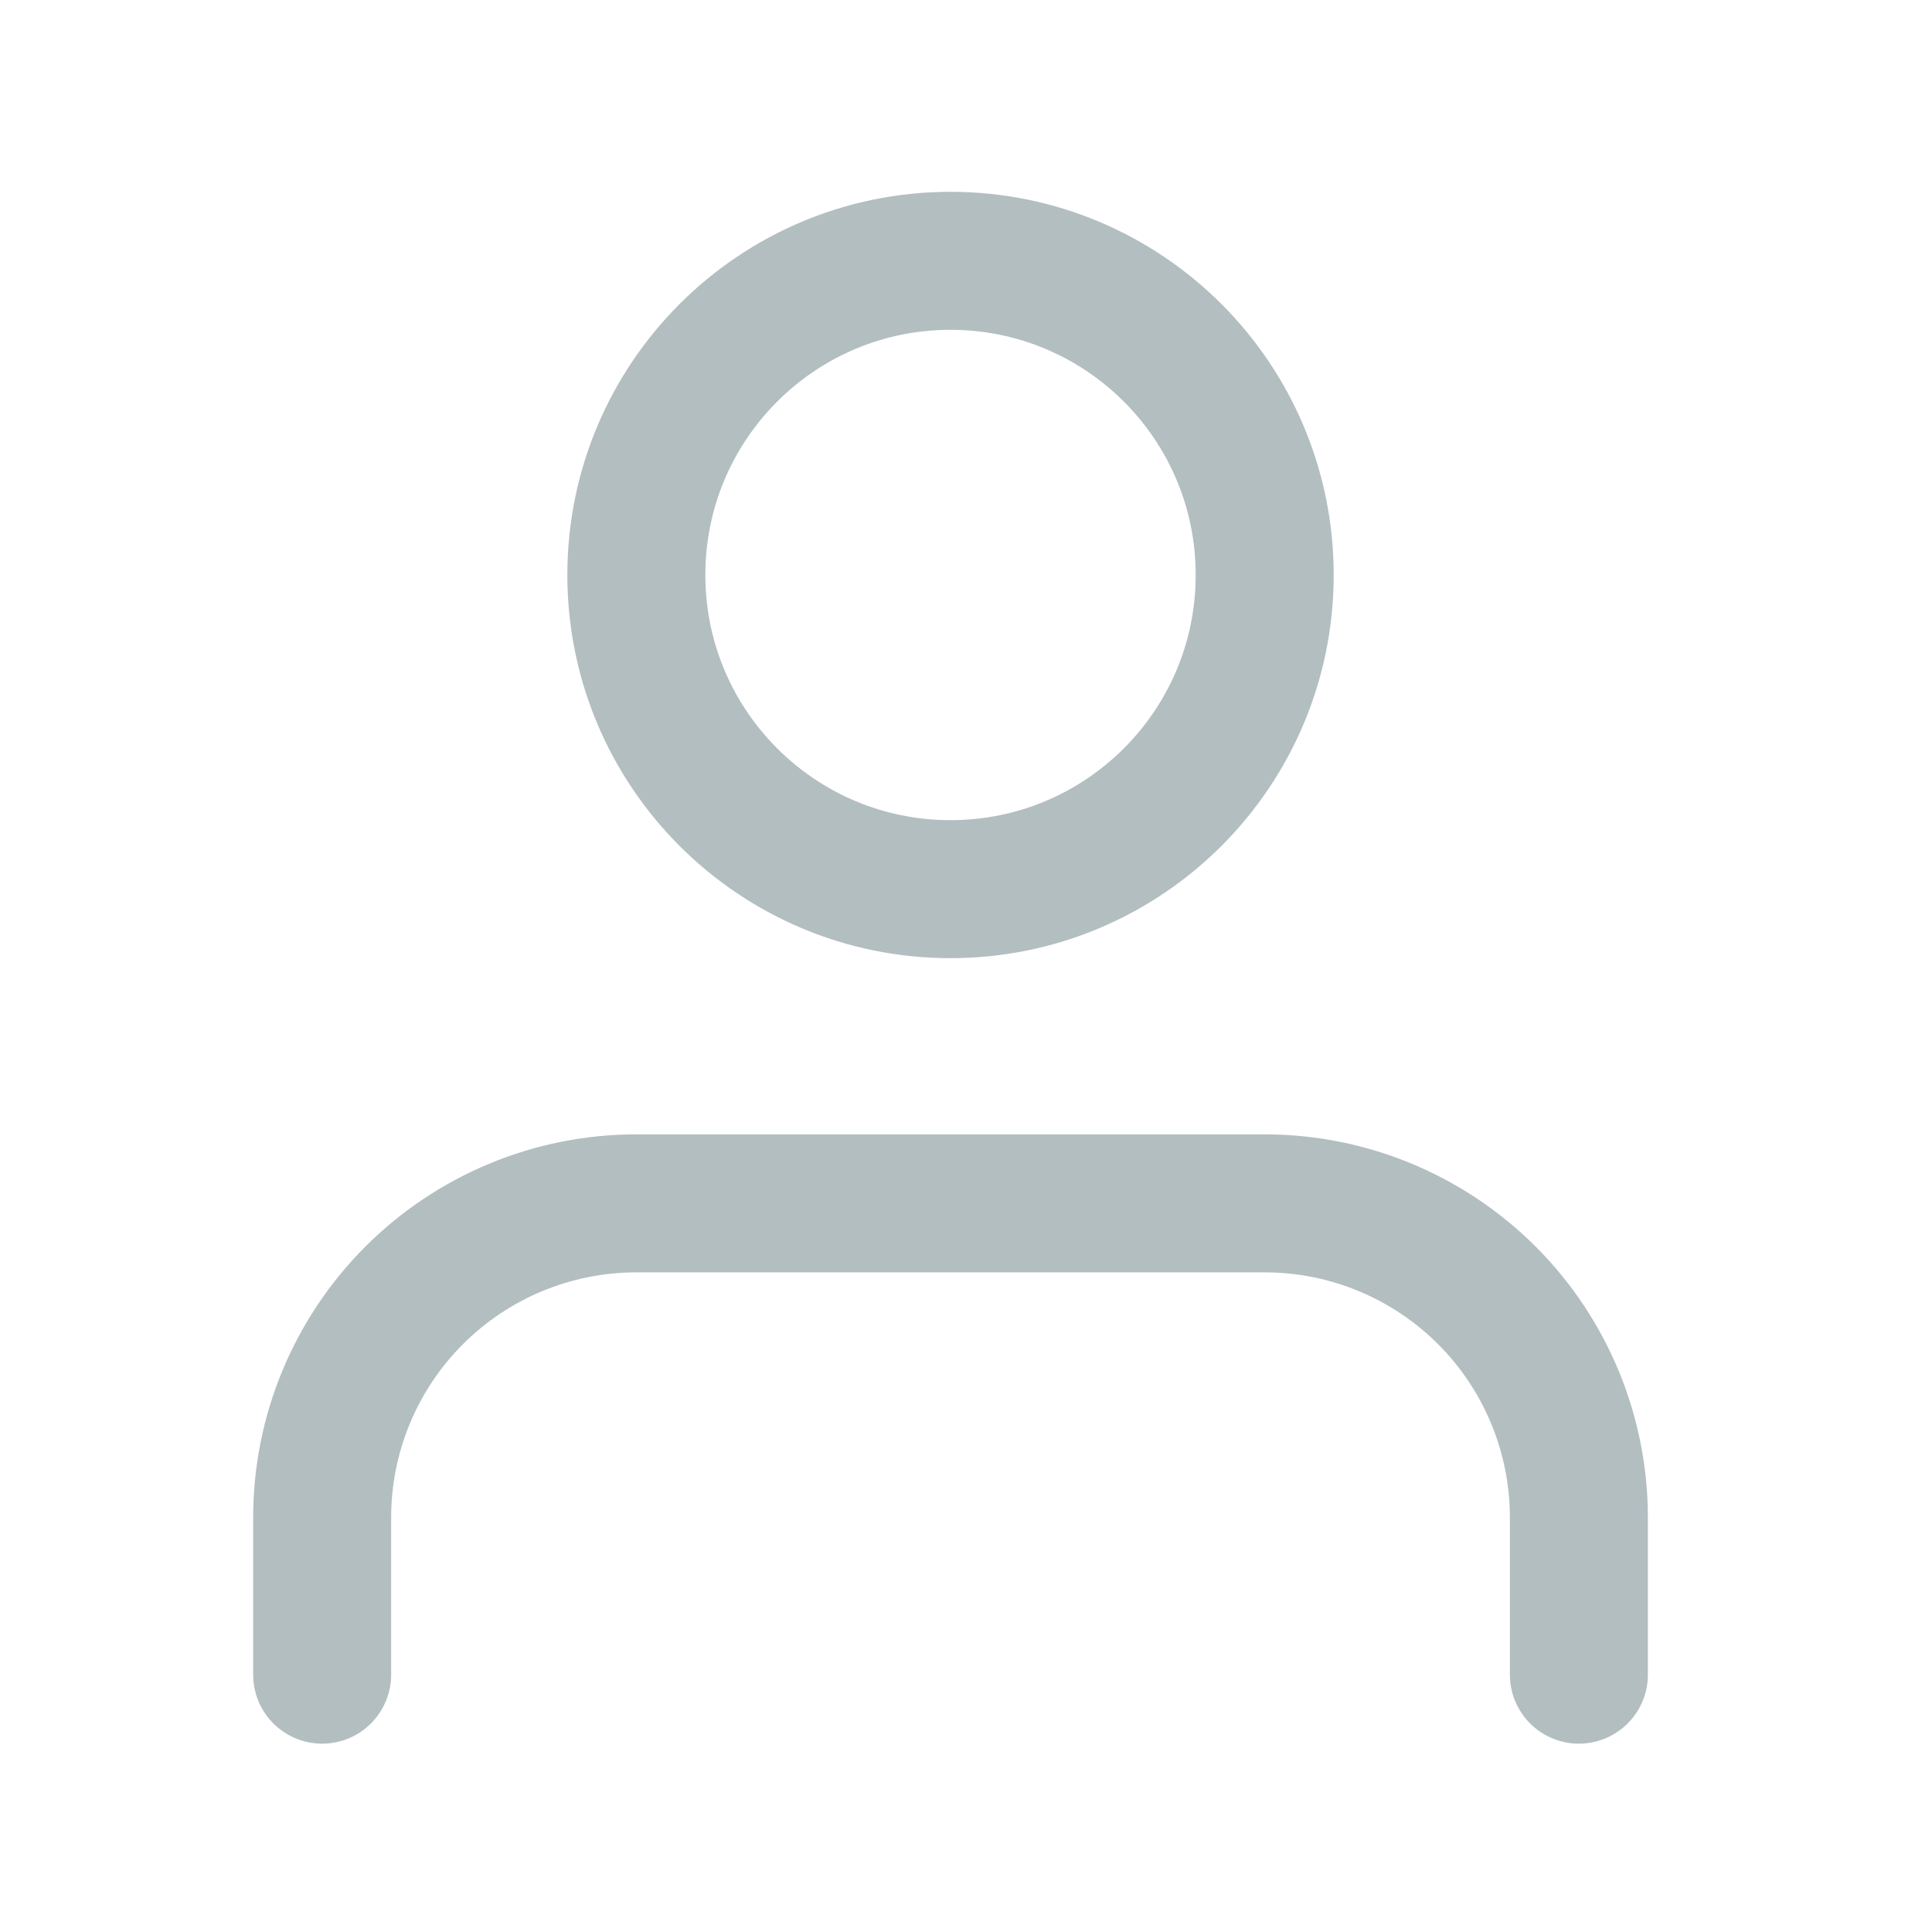
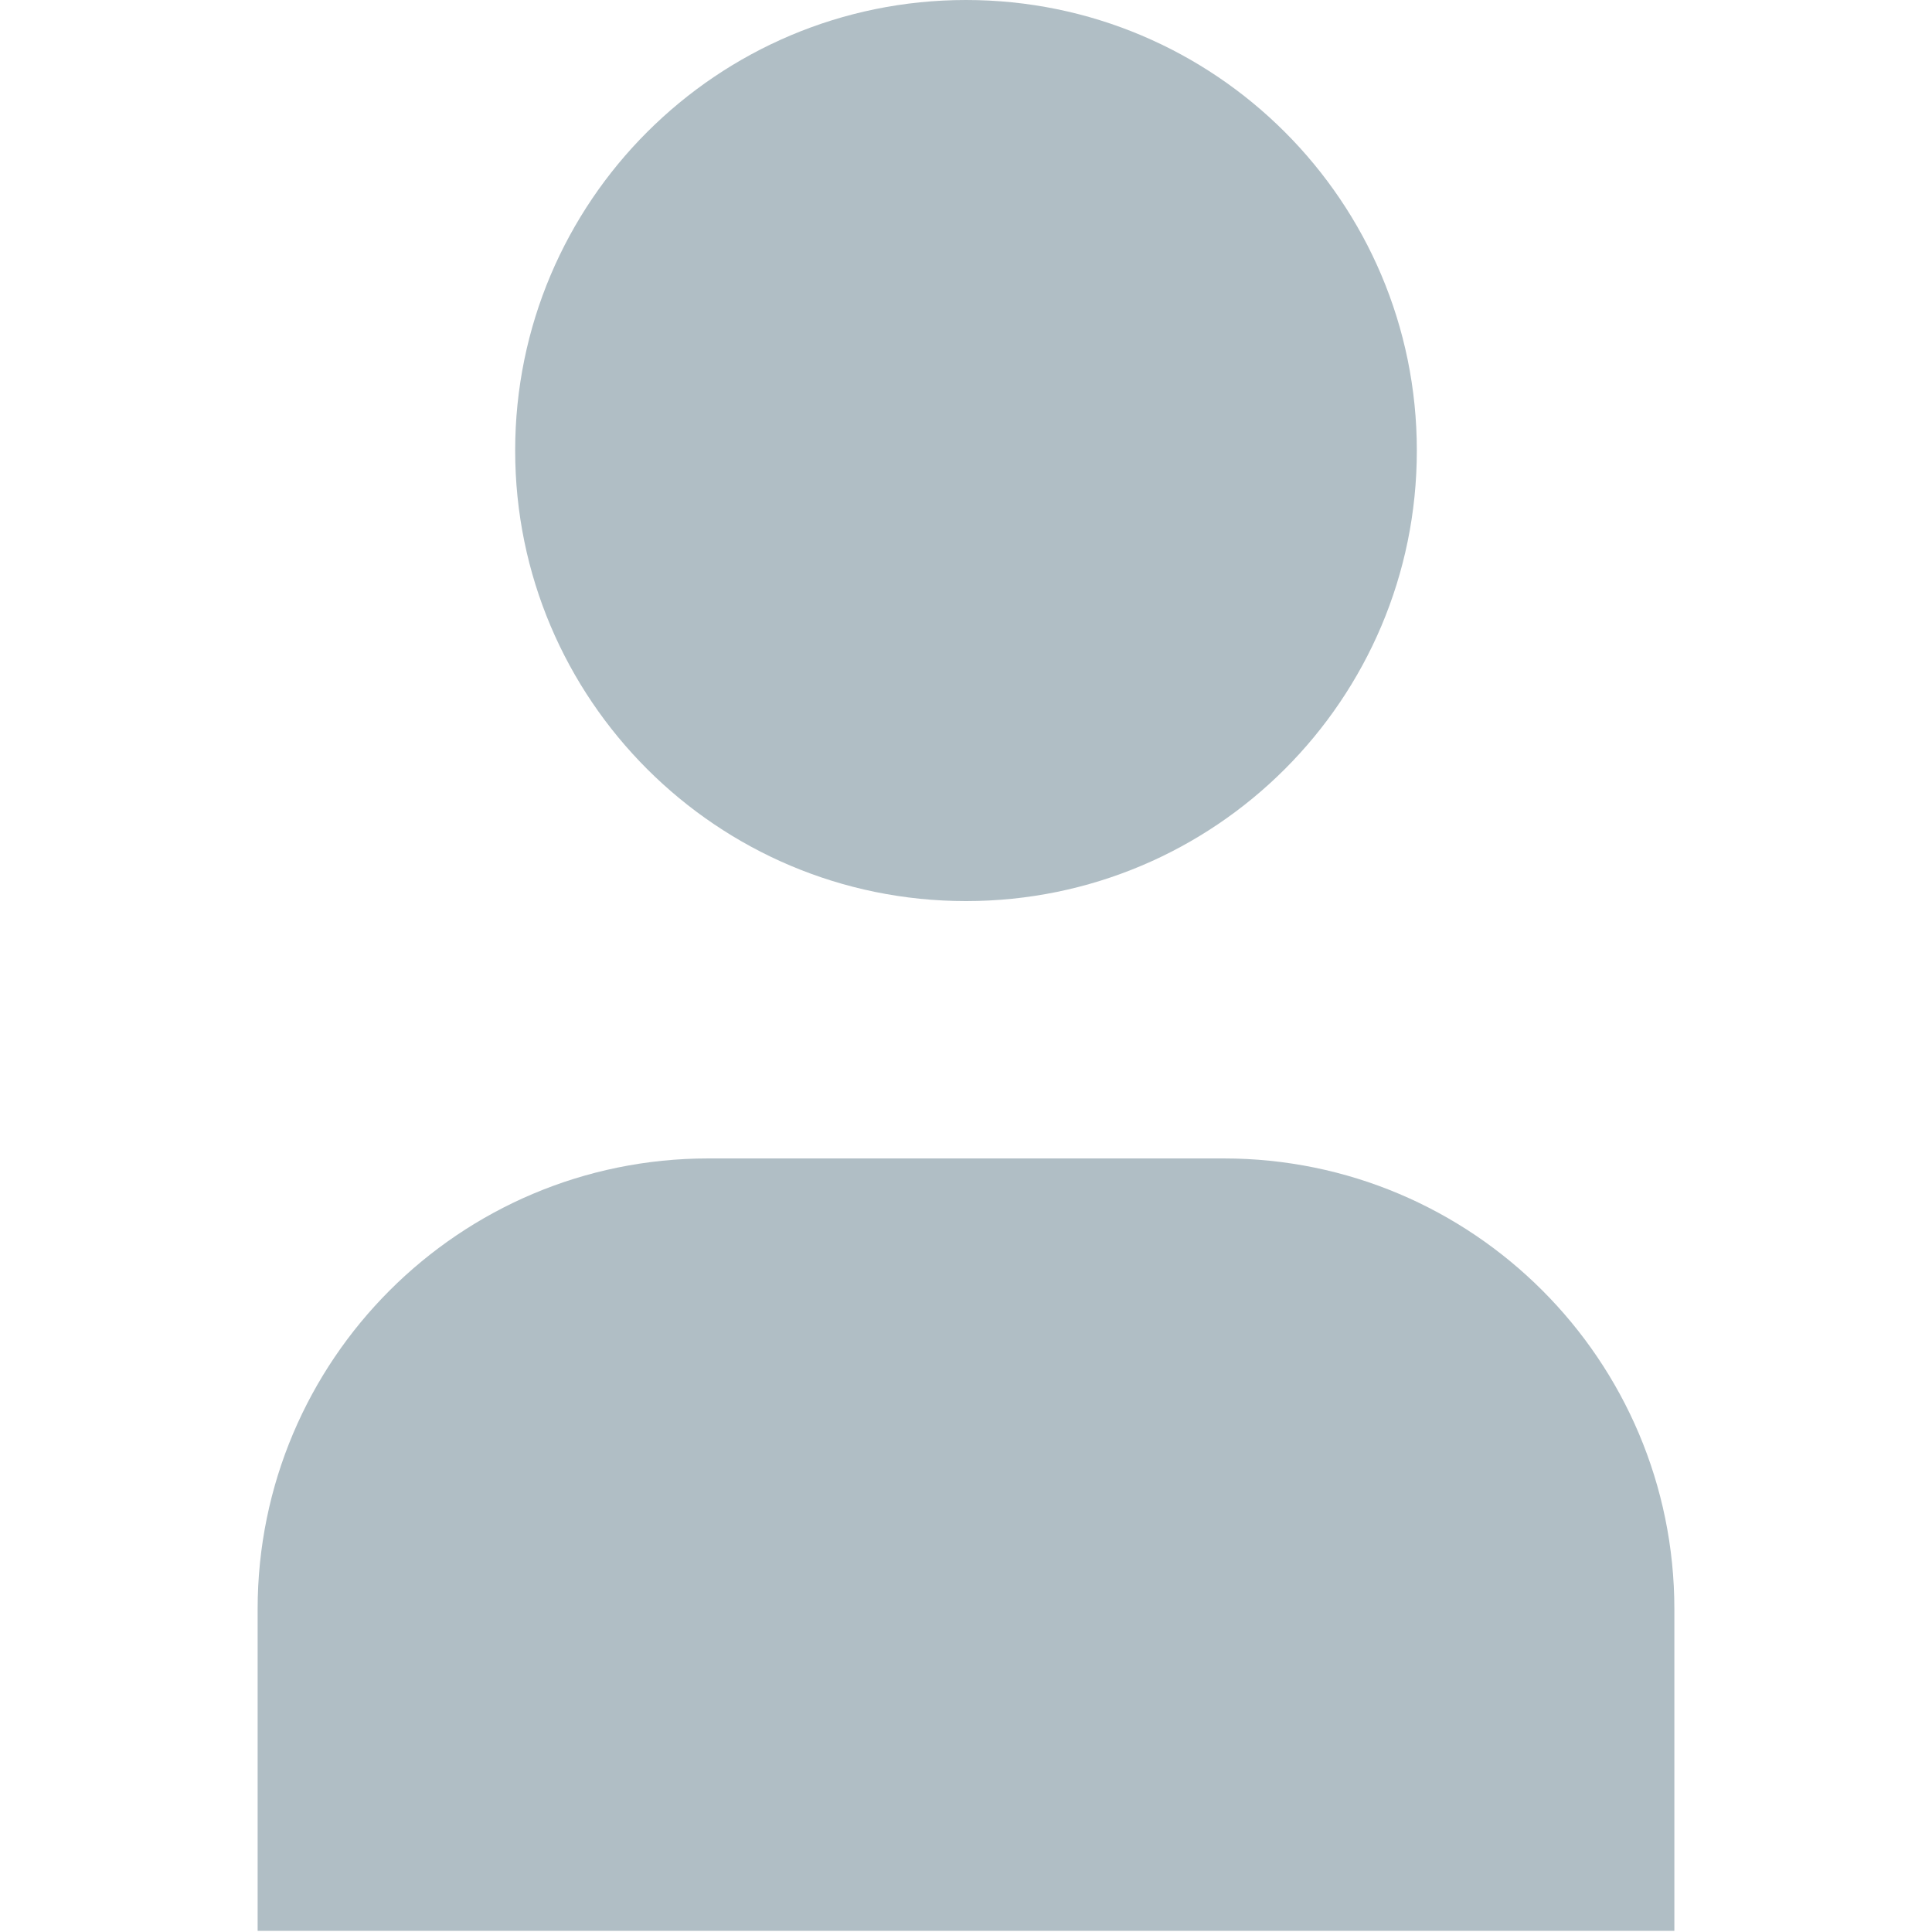
- <svg xmlns="http://www.w3.org/2000/svg" width="35" height="35" viewBox="0 0 35 35" fill="none">
-   <path d="M28.603 30.338V27.492C28.603 25.982 28.003 24.535 26.936 23.467C25.868 22.4 24.42 21.8 22.911 21.8H11.527C10.018 21.8 8.57 22.4 7.503 23.467C6.435 24.535 5.836 25.982 5.836 27.492V30.338" stroke="#B3BEC1" stroke-width="2.5" stroke-linecap="round" stroke-linejoin="round" />
-   <path d="M17.219 16.108C20.363 16.108 22.911 13.56 22.911 10.416C22.911 7.273 20.363 4.725 17.219 4.725C14.076 4.725 11.528 7.273 11.528 10.416C11.528 13.56 14.076 16.108 17.219 16.108Z" stroke="#B3BEC1" stroke-width="2.5" stroke-linecap="round" stroke-linejoin="round" />
+ <svg xmlns="http://www.w3.org/2000/svg" width="20" height="20" viewBox="0 0 20 20" fill="none">
+   <path d="M10 0C7.423 0 5.333 2.088 5.333 4.664C5.333 7.241 7.423 9.328 10 9.328C12.577 9.328 14.667 7.241 14.667 4.664C14.667 2.088 12.577 0 10 0Z" fill="#B0BEC5" />
+   <path d="M7.333 11.992C4.756 11.992 2.667 14.081 2.667 16.658V19.988H17.333V16.658C17.333 14.081 15.244 11.992 12.667 11.992H7.333Z" fill="#B0BEC5" />
</svg>
